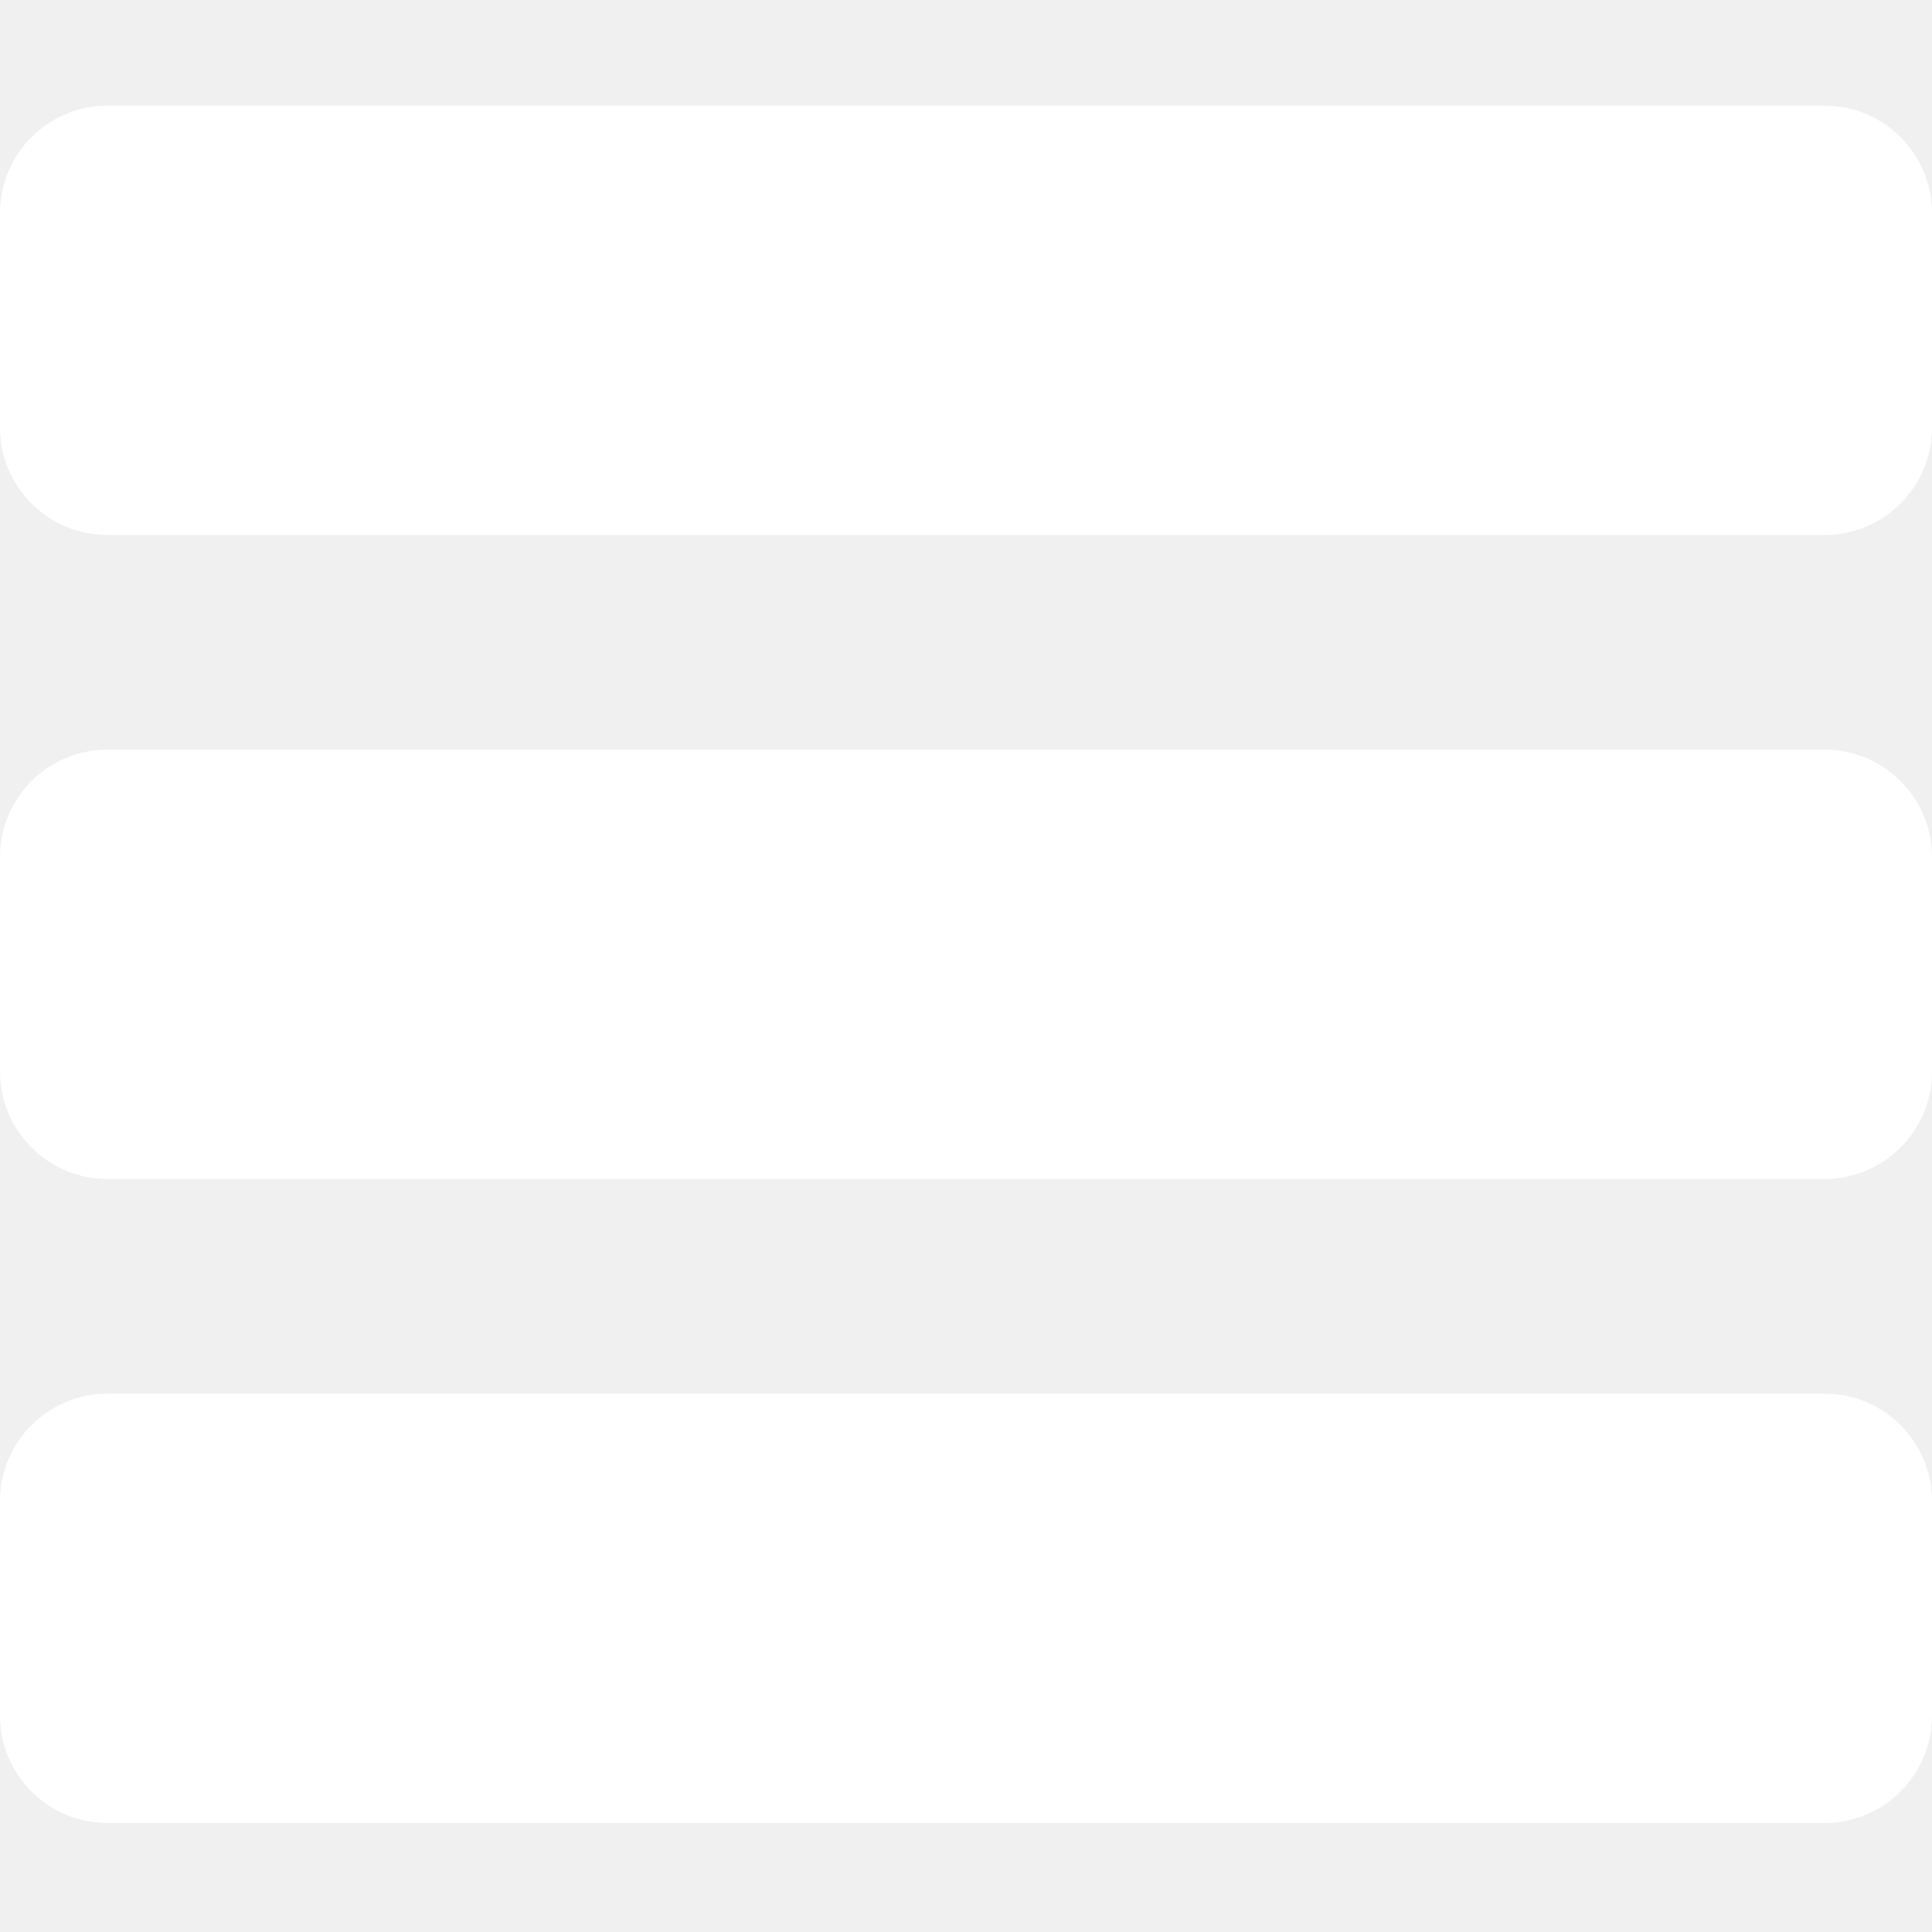
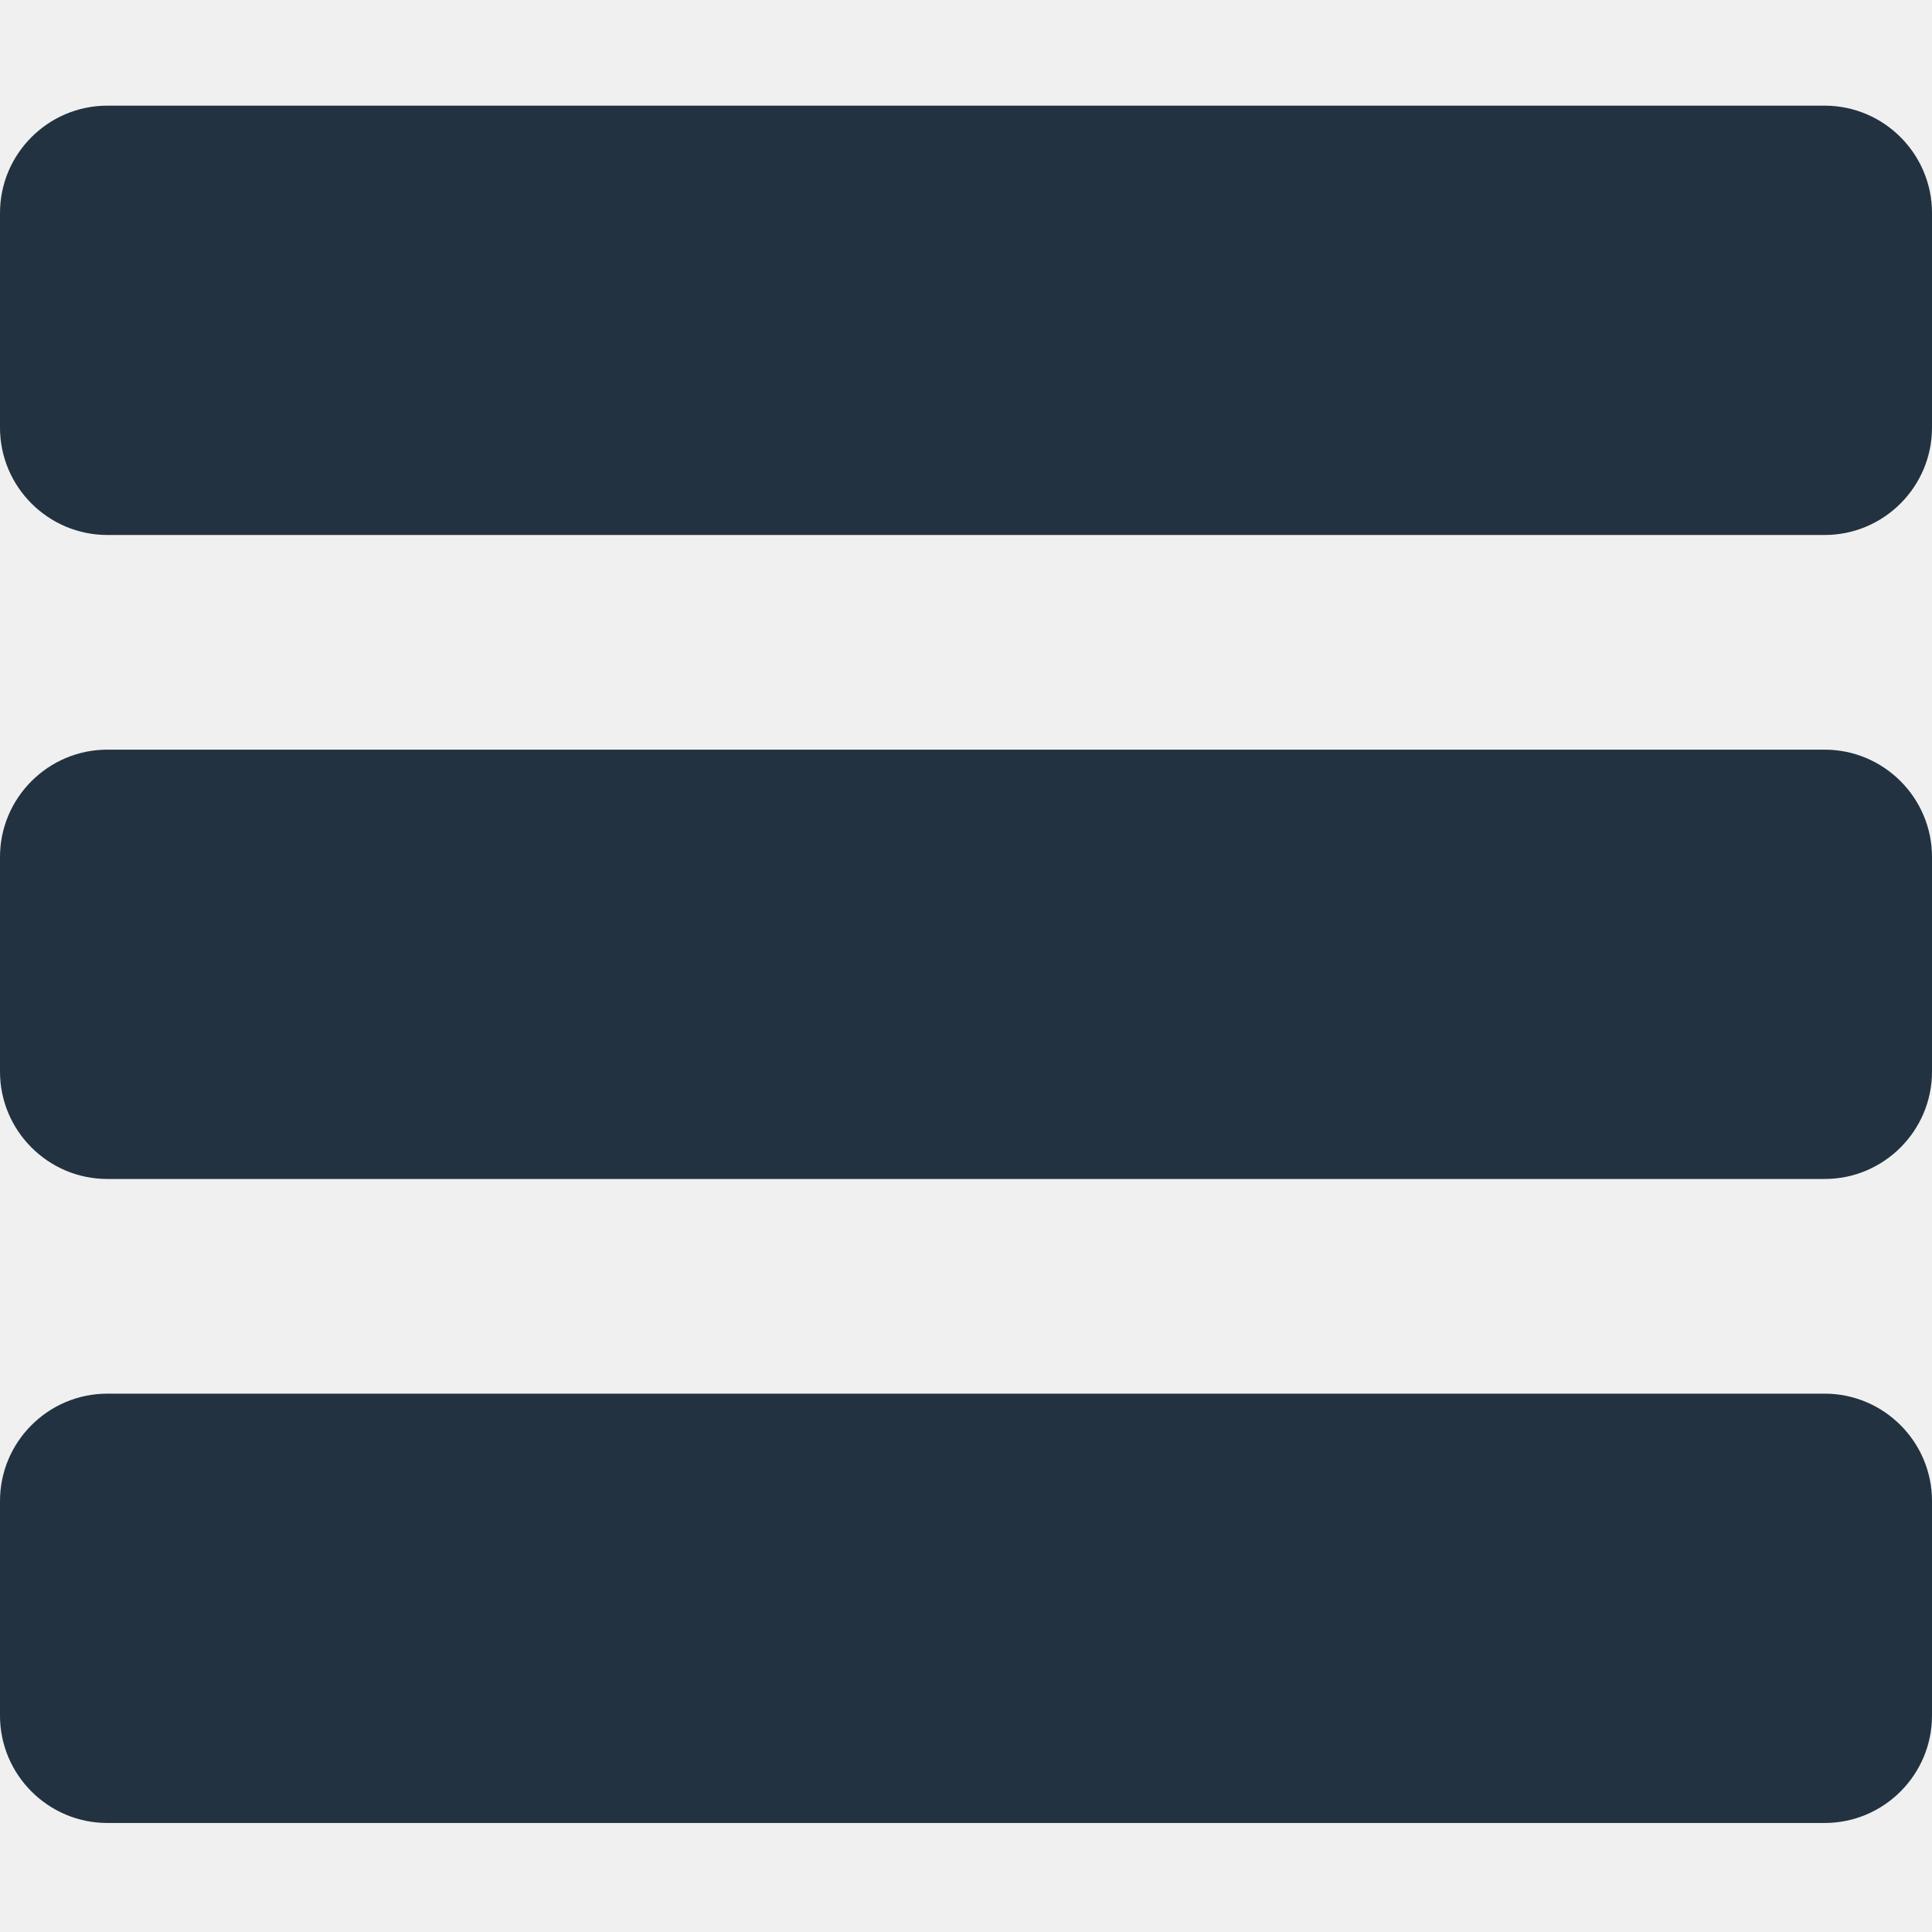
<svg xmlns="http://www.w3.org/2000/svg" height="512px" viewBox="0 -21 384 384" width="512px" class="">
  <g>
-     <path d="m362.668 0h-341.336c-11.754 0-21.332 9.578-21.332 21.332v42.668c0 11.754 9.578 21.332 21.332 21.332h341.336c11.754 0 21.332-9.578 21.332-21.332v-42.668c0-11.754-9.578-21.332-21.332-21.332zm0 0" data-original="#000000" class="active-path" data-old_color="#000000" fill="#FFFFFF" />
-     <path d="m362.668 128h-341.336c-11.754 0-21.332 9.578-21.332 21.332v42.668c0 11.754 9.578 21.332 21.332 21.332h341.336c11.754 0 21.332-9.578 21.332-21.332v-42.668c0-11.754-9.578-21.332-21.332-21.332zm0 0" data-original="#000000" class="active-path" data-old_color="#000000" fill="#FFFFFF" />
-     <path d="m362.668 256h-341.336c-11.754 0-21.332 9.578-21.332 21.332v42.668c0 11.754 9.578 21.332 21.332 21.332h341.336c11.754 0 21.332-9.578 21.332-21.332v-42.668c0-11.754-9.578-21.332-21.332-21.332zm0 0" data-original="#000000" class="active-path" data-old_color="#000000" fill="#FFFFFF" />
+     <path d="m362.668 0h-341.336c-11.754 0-21.332 9.578-21.332 21.332v42.668c0 11.754 9.578 21.332 21.332 21.332h341.336c11.754 0 21.332-9.578 21.332-21.332v-42.668c0-11.754-9.578-21.332-21.332-21.332zm0 0" data-original="#000000" class="active-path" data-old_color="#000000" fill="#233240" />
+     <path d="m362.668 128h-341.336c-11.754 0-21.332 9.578-21.332 21.332v42.668c0 11.754 9.578 21.332 21.332 21.332h341.336c11.754 0 21.332-9.578 21.332-21.332v-42.668c0-11.754-9.578-21.332-21.332-21.332zm0 0" data-original="#000000" class="active-path" data-old_color="#000000" fill="#233240" />
+     <path d="m362.668 256h-341.336c-11.754 0-21.332 9.578-21.332 21.332v42.668c0 11.754 9.578 21.332 21.332 21.332h341.336c11.754 0 21.332-9.578 21.332-21.332v-42.668c0-11.754-9.578-21.332-21.332-21.332zm0 0" data-original="#000000" class="active-path" data-old_color="#000000" fill="#233240" />
  </g>
</svg>
